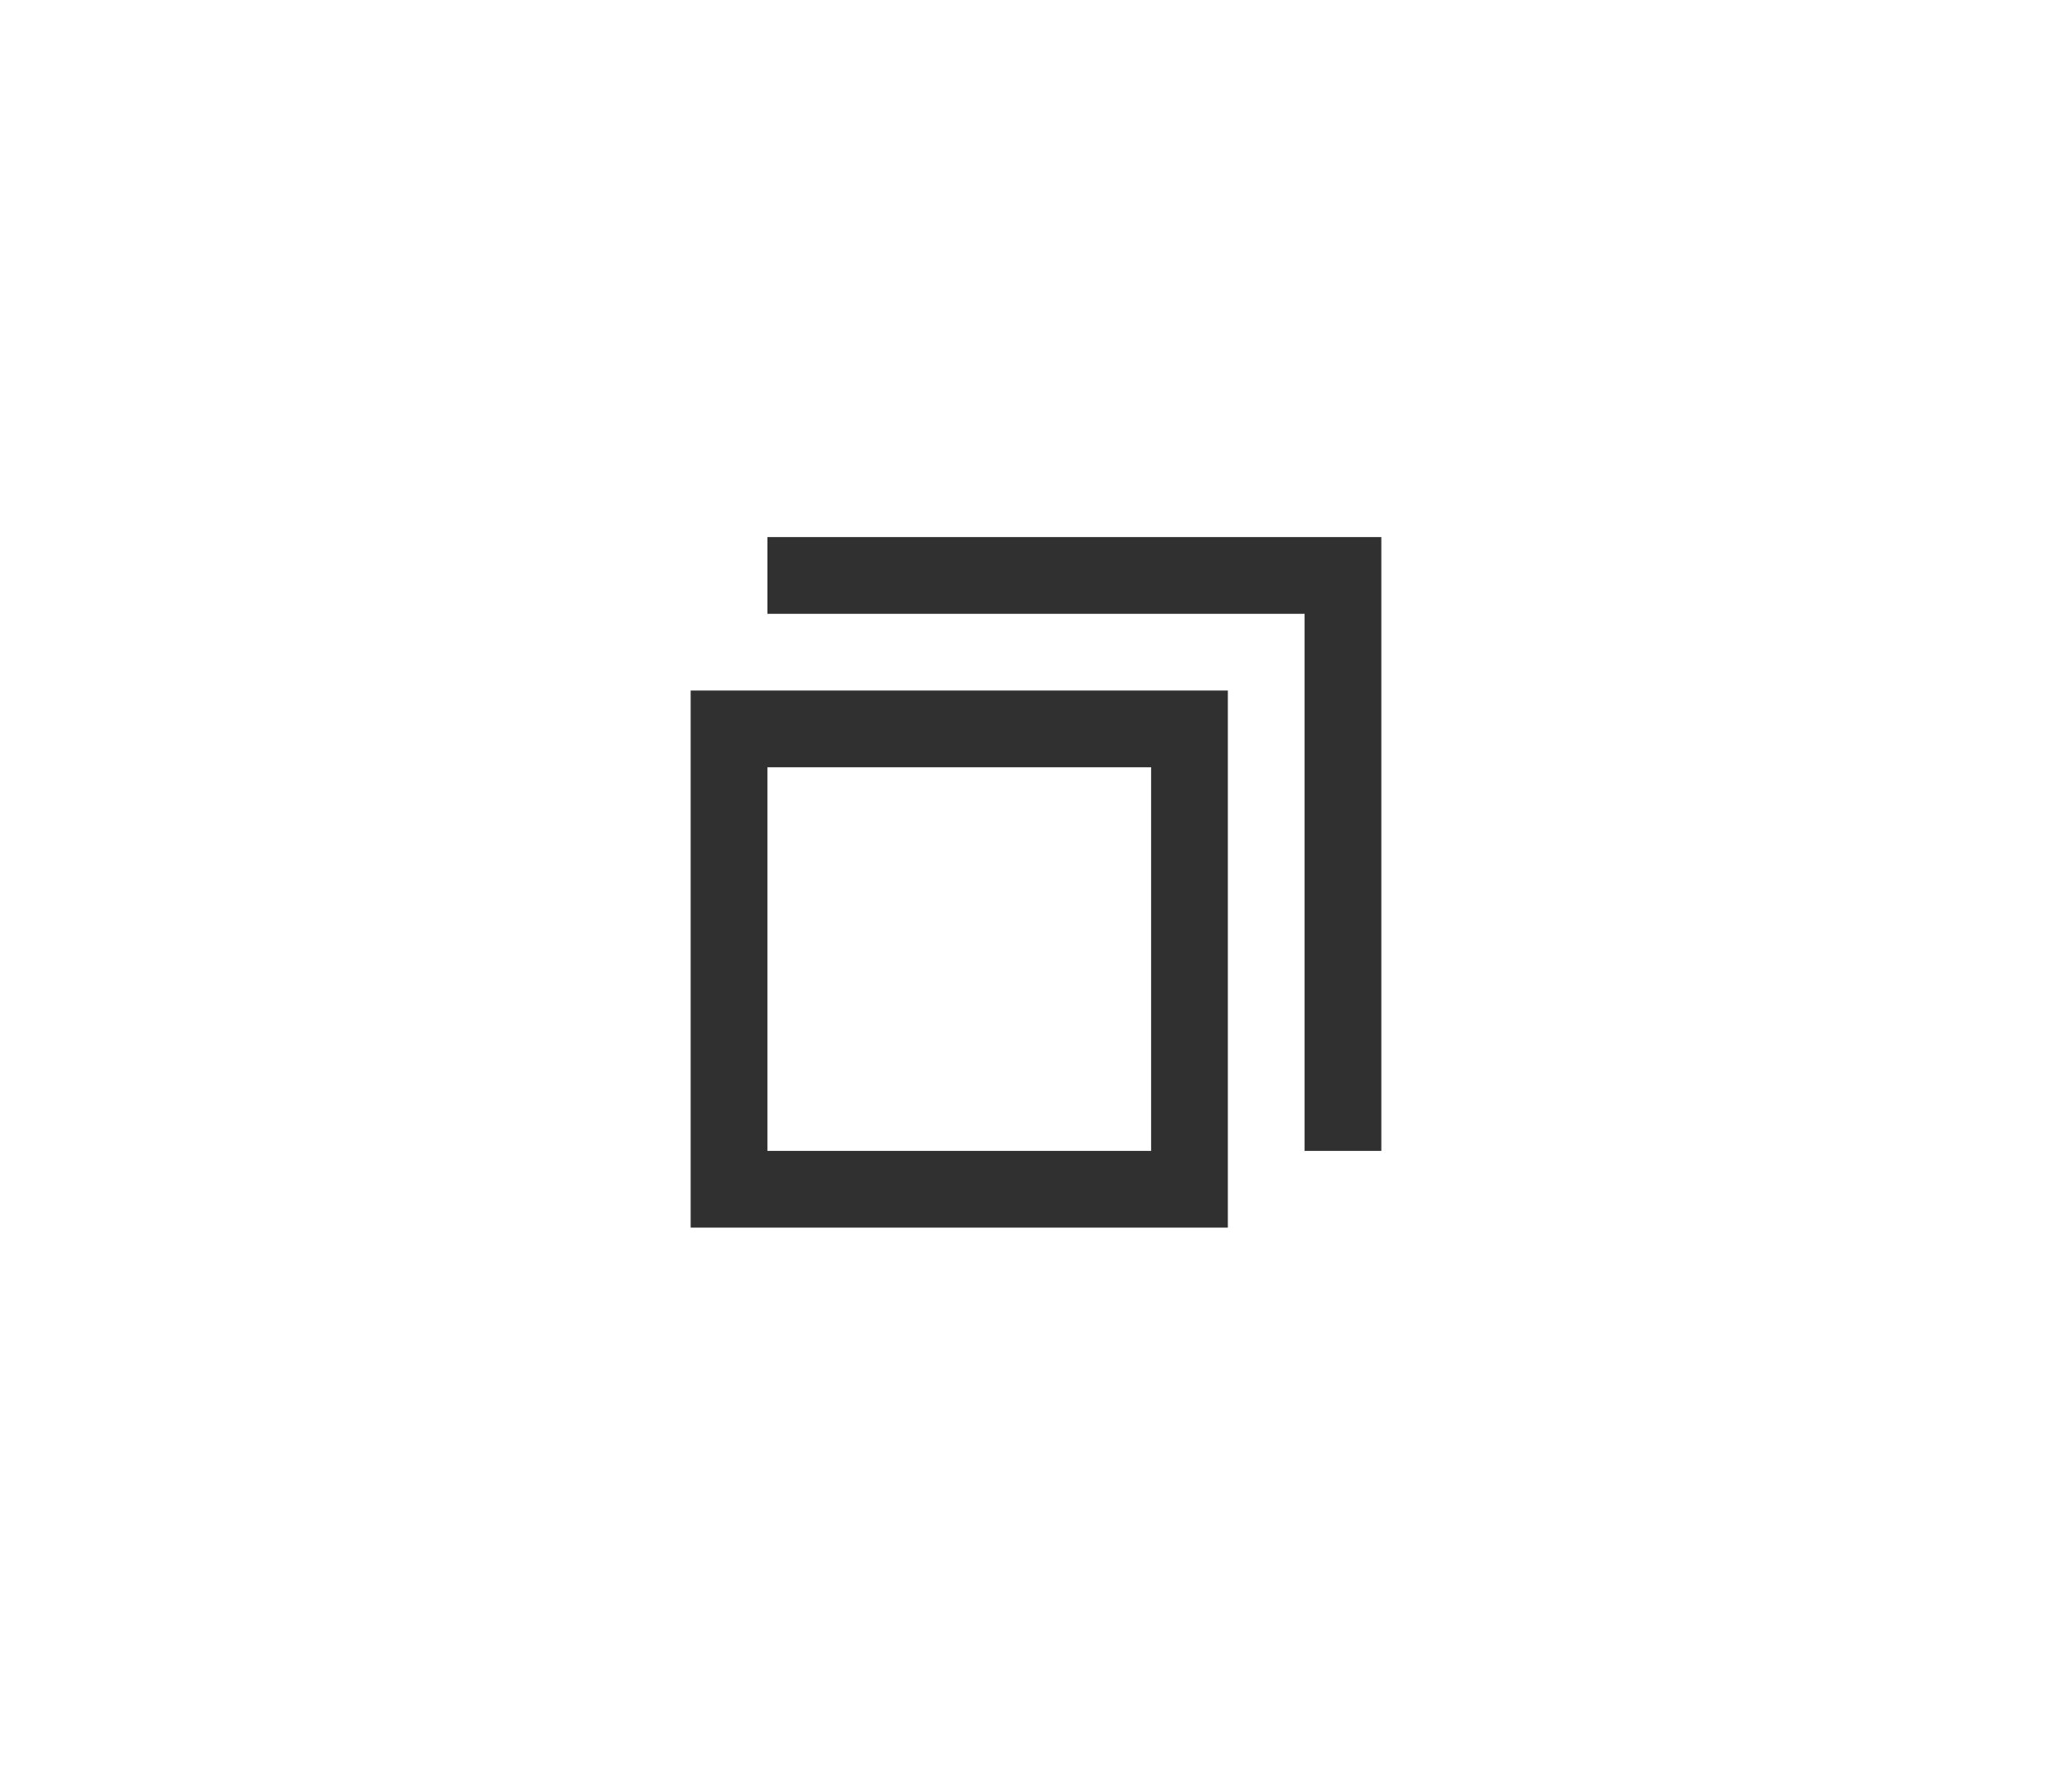
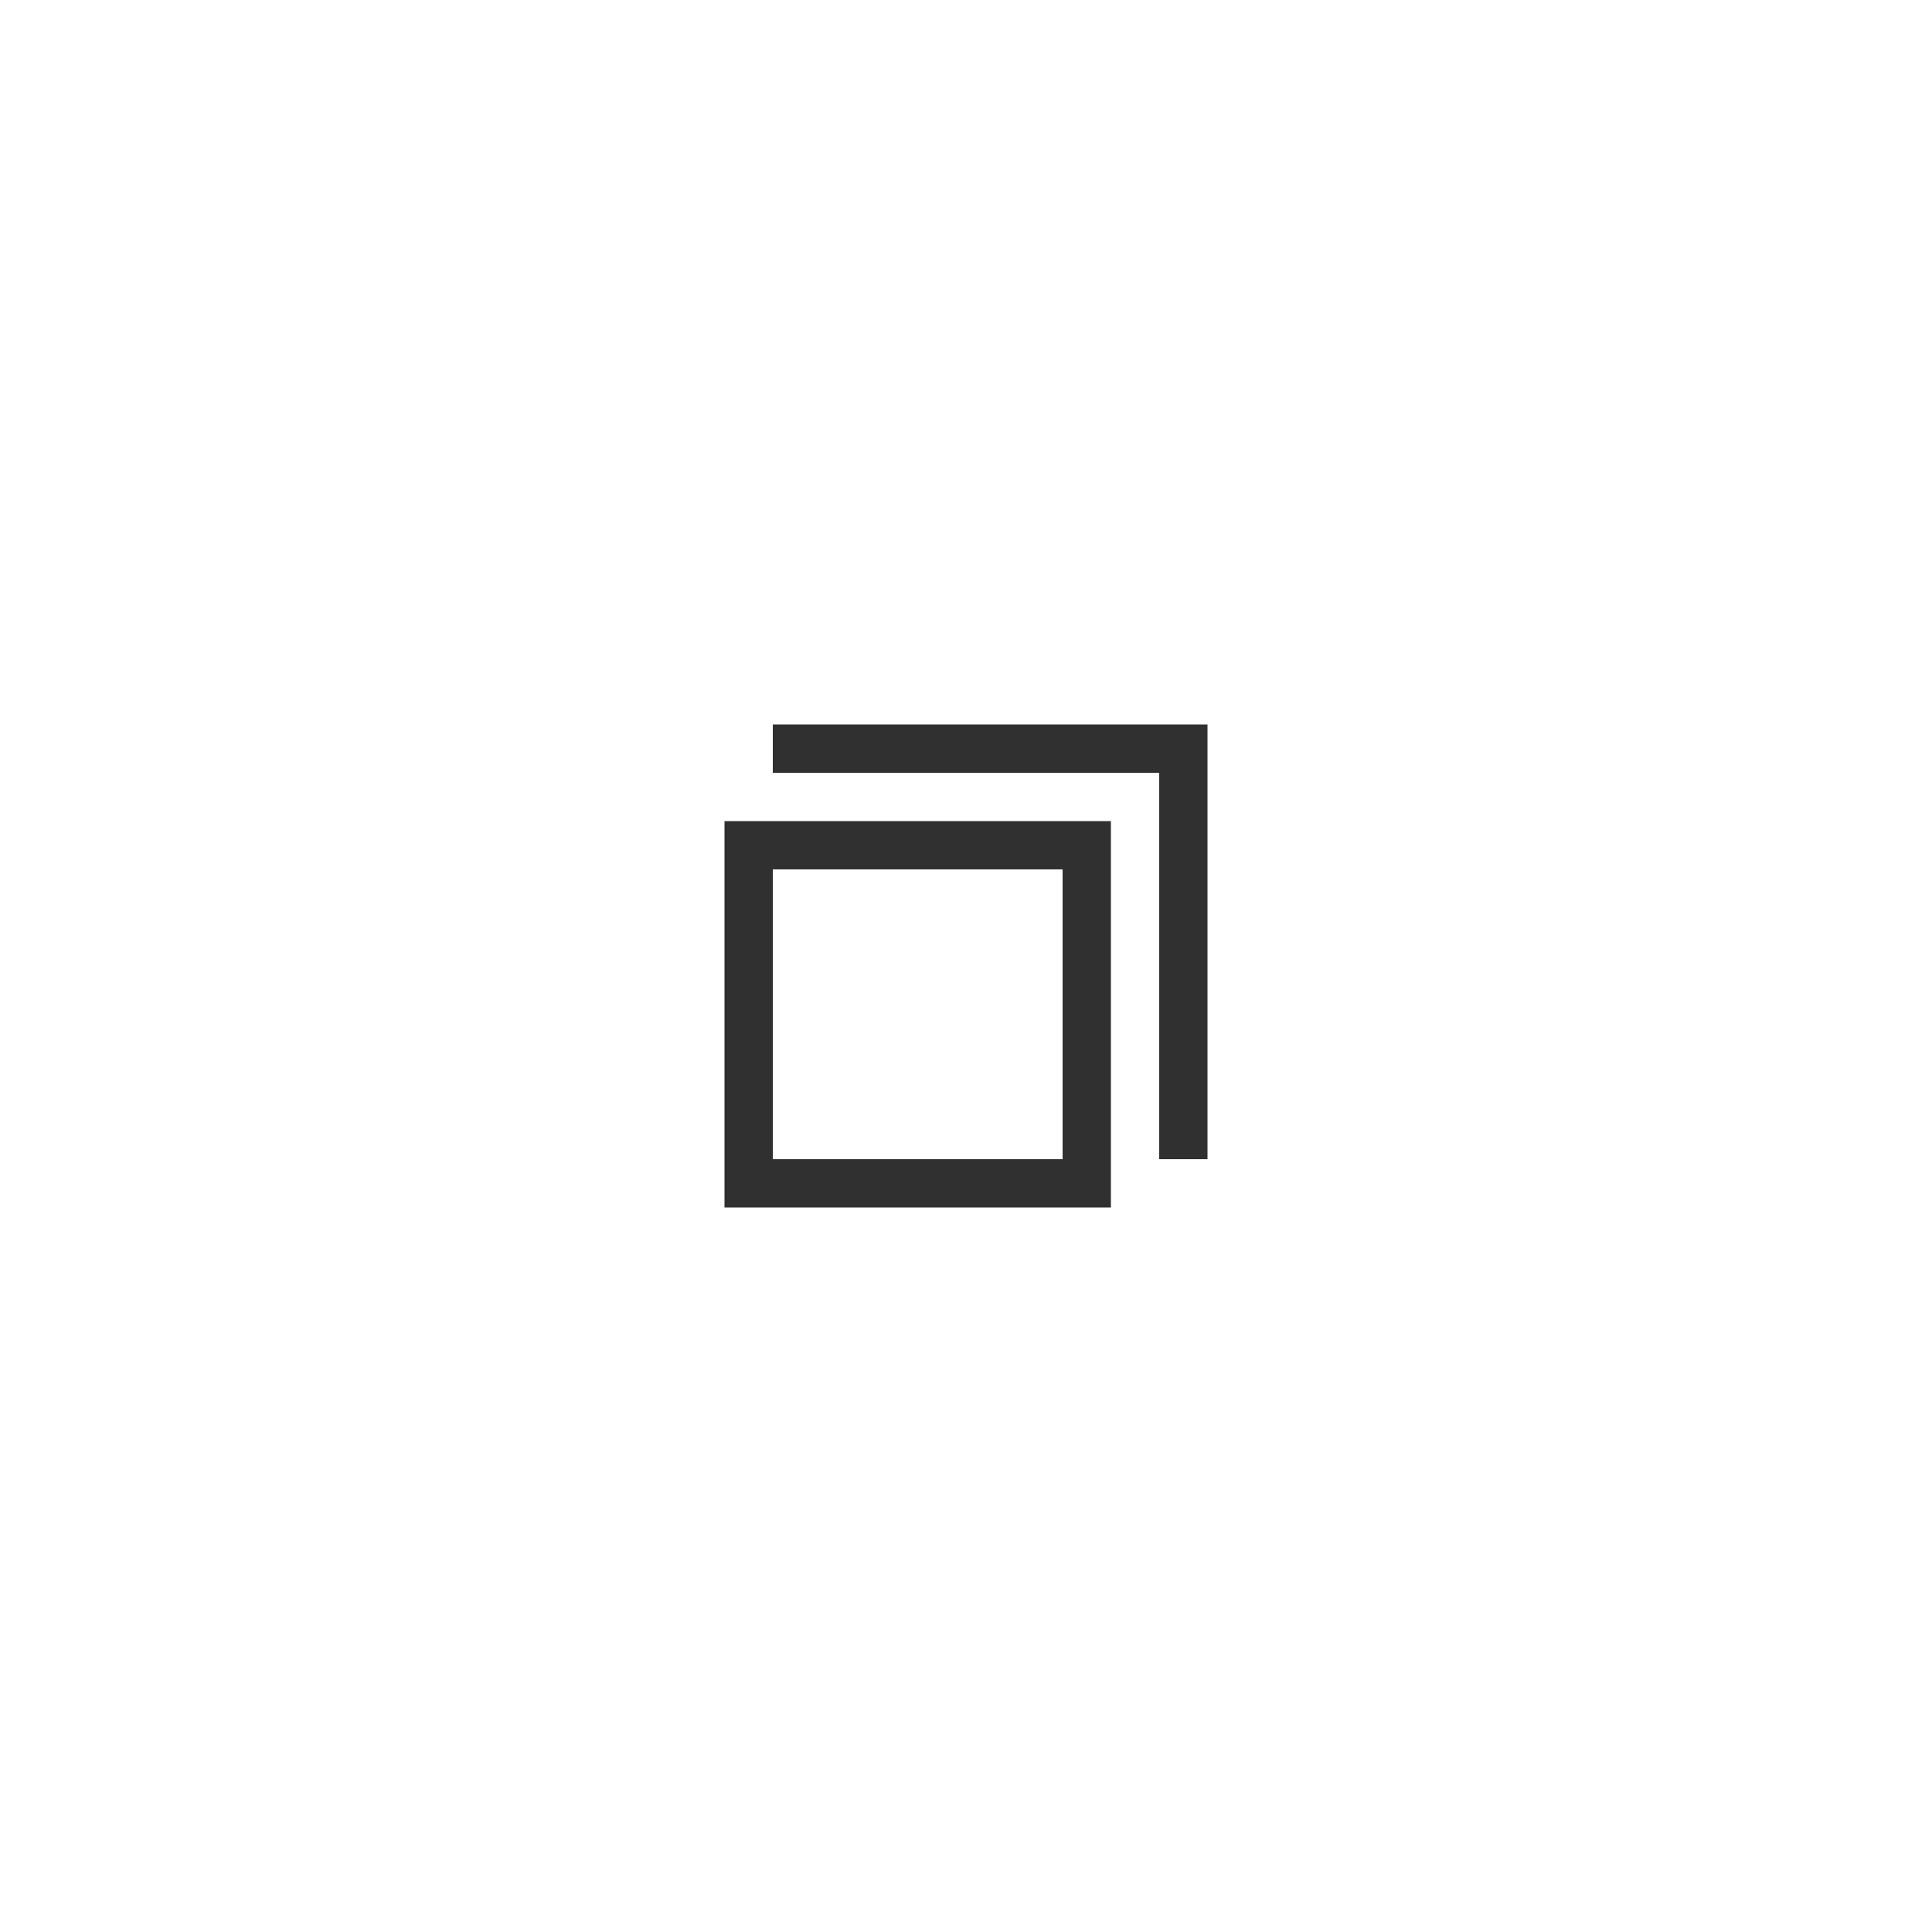
- <svg xmlns="http://www.w3.org/2000/svg" width="27px" height="23px" viewBox="0 0 27 23" version="1.1">
-   <defs />
-   <g id="最大化最小化" stroke="none" stroke-width="1" fill="none" fill-rule="evenodd">
-     <g id="浅色-无阴影" transform="translate(-174, -53)">
-       <g id="unmaximize_normal" transform="translate(174, 53)">
-         <rect id="Rectangle-12" fill-opacity="0.289" fill="#000000" opacity="0" x="0" y="0" width="27" height="23" />
-         <path d="M17,8 L10,8 L10,7 L18,7 L18,15 L17,15 L17,8 Z M9,14 L9,11 L9,9 L11,9 L14,9 L16,9 L16,11 L16,14 L16,16 L14,16 L11,16 L9,16 L9,14 Z M10,15 L15,15 L15,10 L10,10 L10,15 Z" fill="#303030" />
-       </g>
-     </g>
-   </g>
+ <svg xmlns="http://www.w3.org/2000/svg" width="40" height="40" viewBox="0 0 40 40">
+   <path fill="#303030" fill-rule="evenodd" d="M24,16 L16,16 L16,15 L25,15 L25,24 L24,24 L24,16 Z M15,23 L15,19 L15,17 L17,17 L21,17 L23,17 L23,19 L23,23 L23,25 L21,25 L17,25 L15,25 L15,23 Z M16,24 L22,24 L22,18 L16,18 L16,24 Z" />
</svg>
